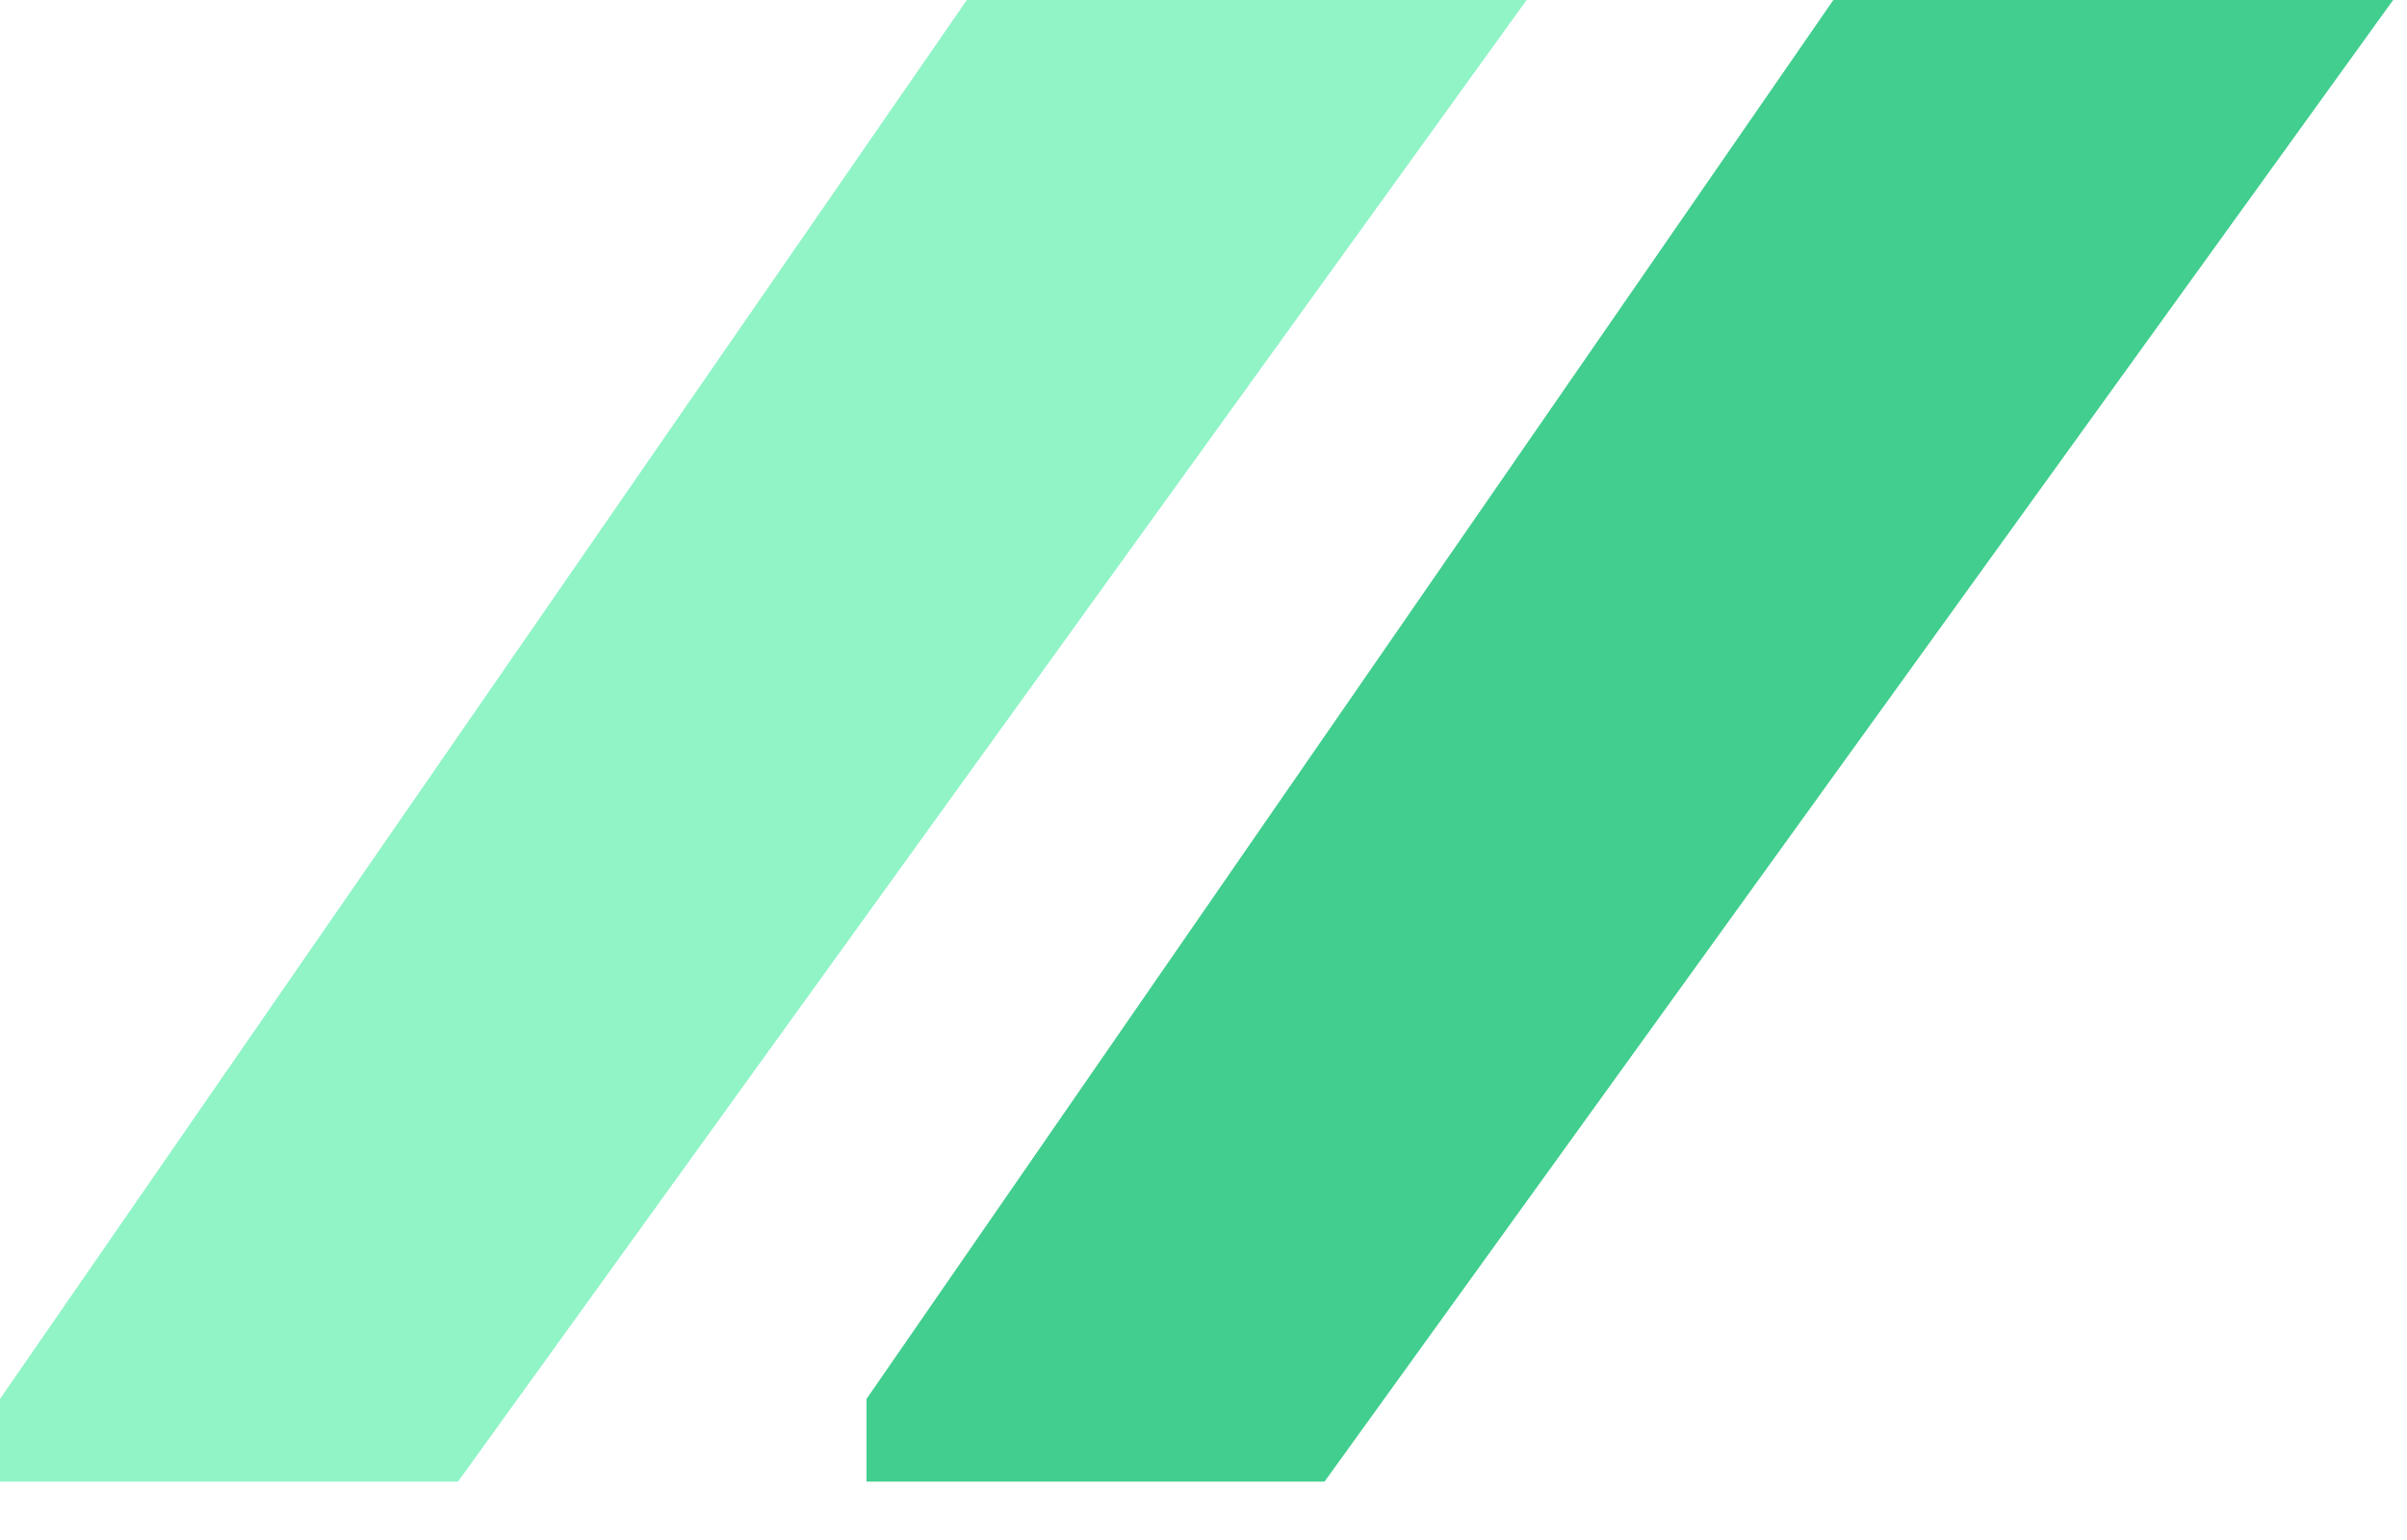
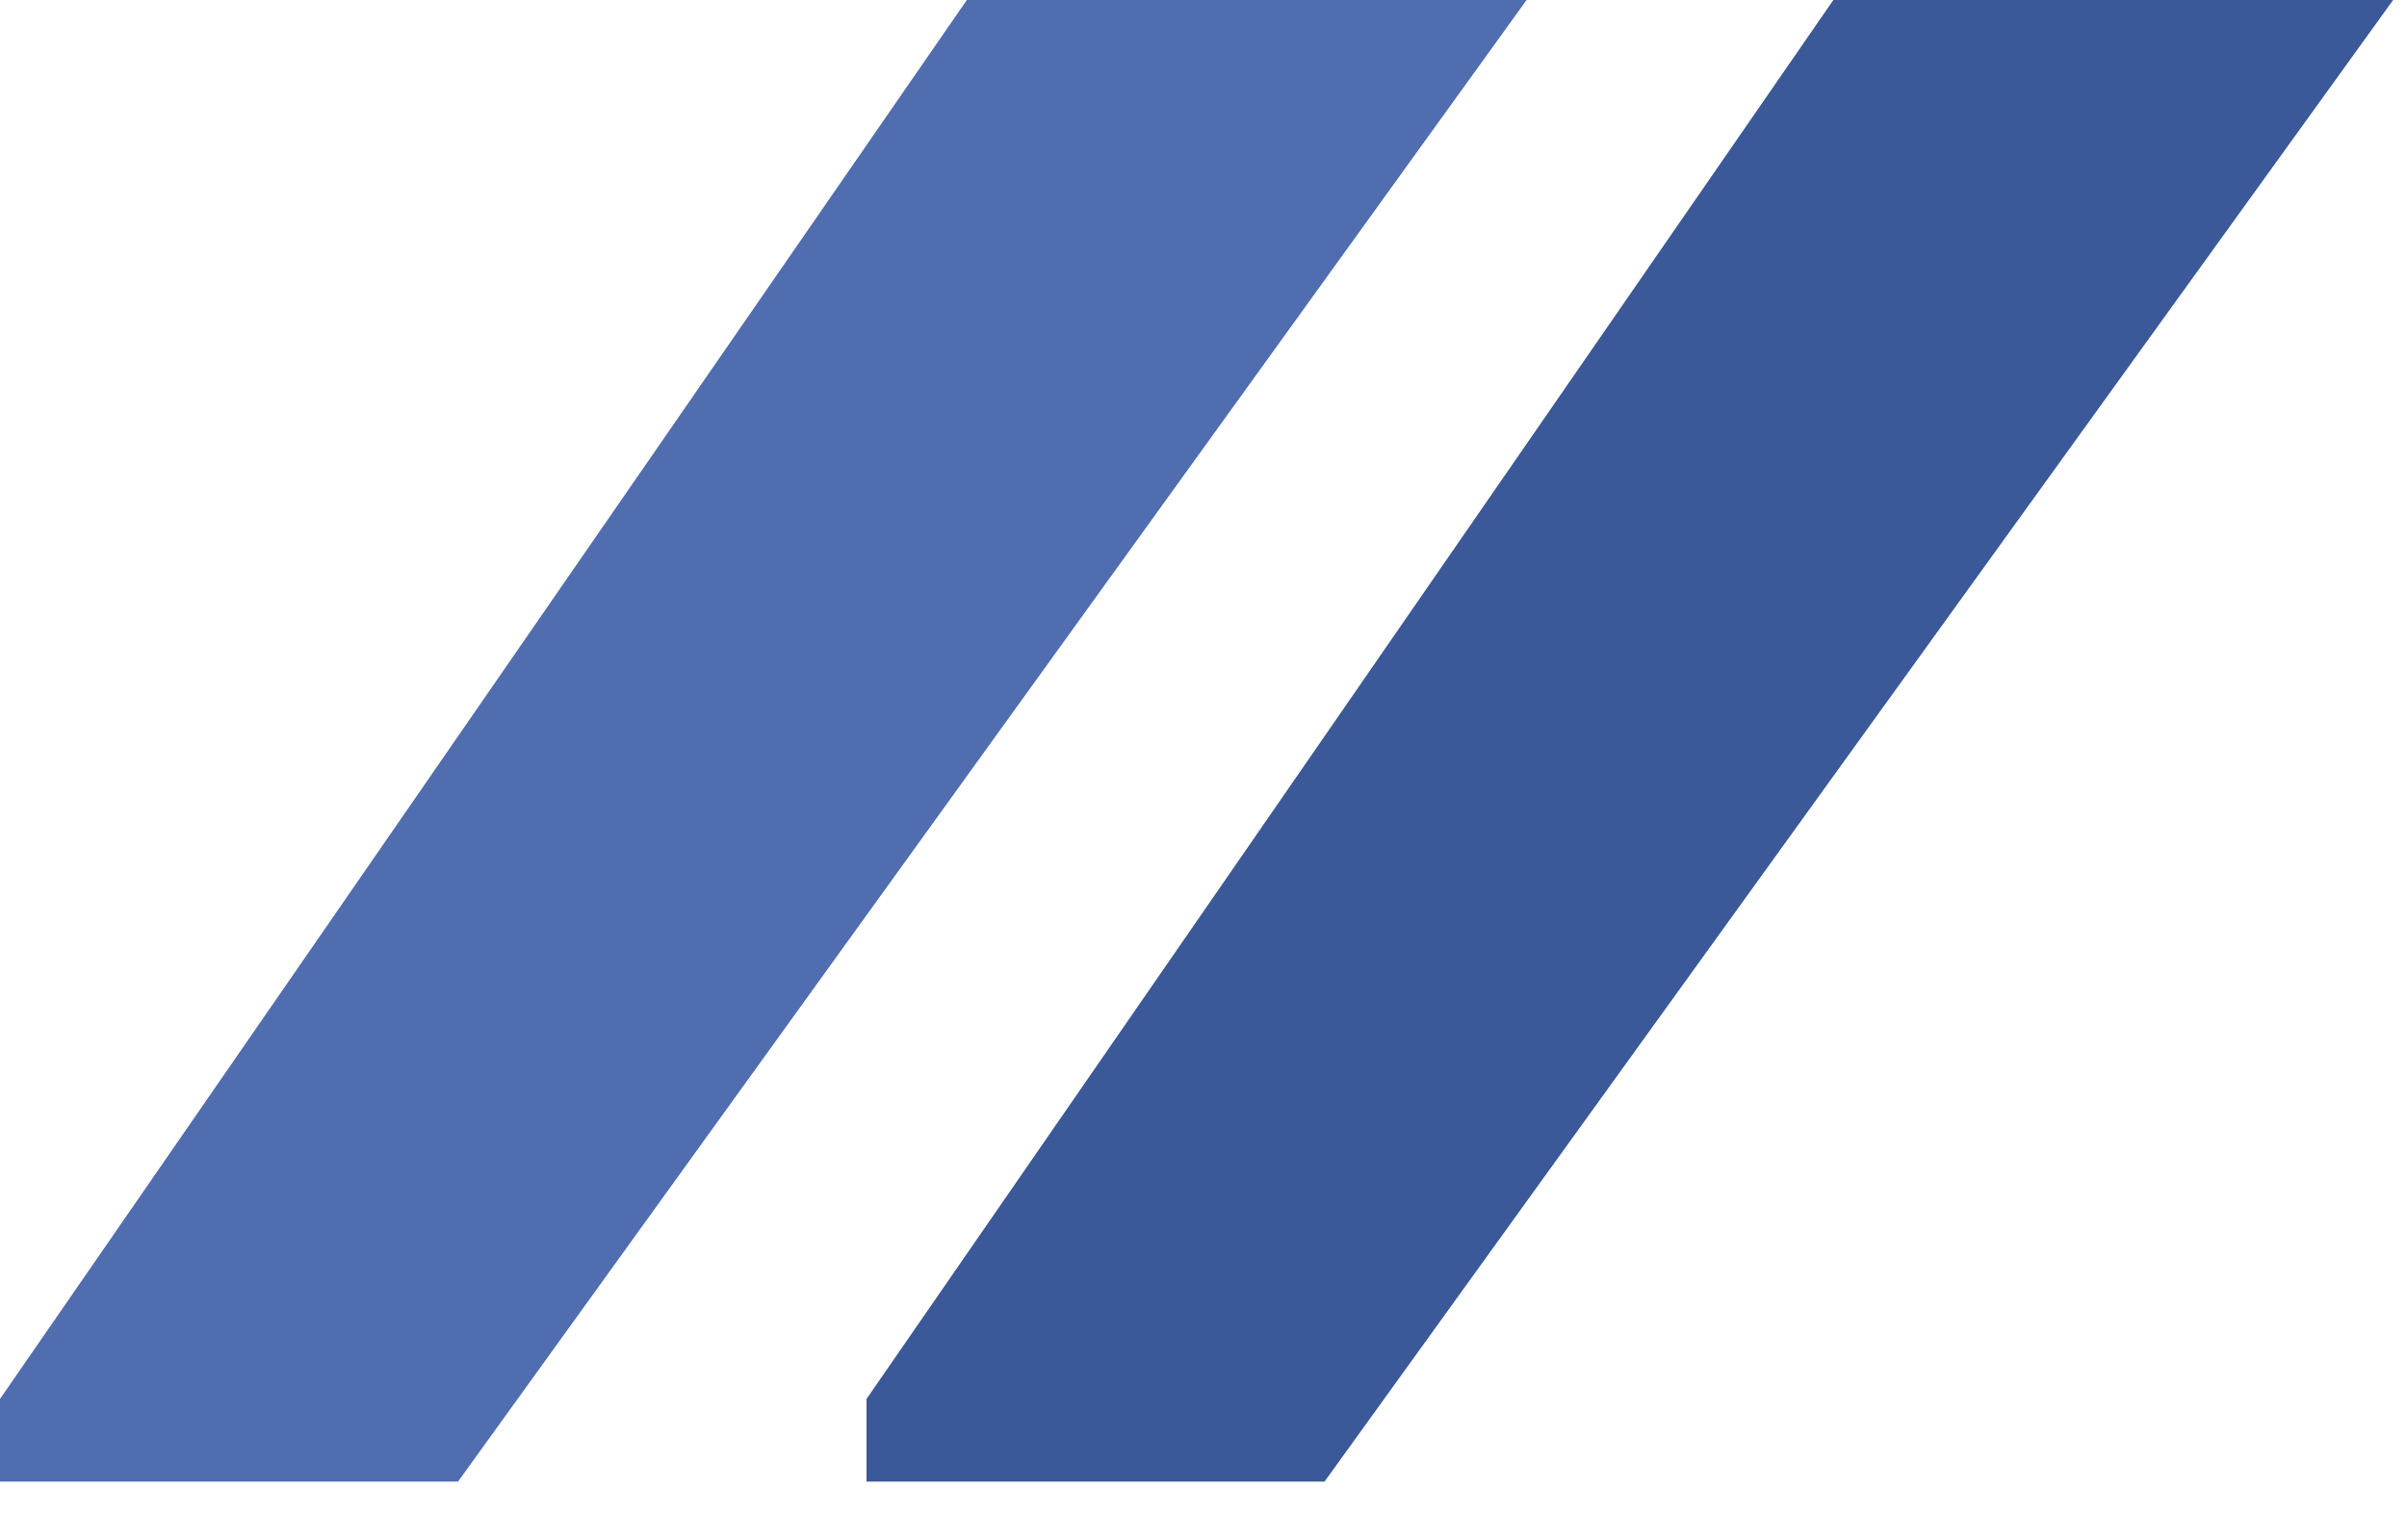
<svg xmlns="http://www.w3.org/2000/svg" width="50" height="32" viewBox="0 0 50 32" fill="none">
-   <path fill-rule="evenodd" clip-rule="evenodd" d="M31.712 0H20.084L0 29.069V30.787H9.514L31.712 0Z" fill="#90F4C7" />
-   <path fill-rule="evenodd" clip-rule="evenodd" d="M49.712 0H38.084L18 29.069V30.787H27.514L49.712 0Z" fill="#41CE8E" />
+   <path fill-rule="evenodd" clip-rule="evenodd" d="M31.712 0H20.084L0 29.069V30.787H9.514L31.712 0Z" fill="#506db0" />
+   <path fill-rule="evenodd" clip-rule="evenodd" d="M49.712 0H38.084L18 29.069V30.787H27.514L49.712 0Z" fill="#3b5998" />
</svg>
